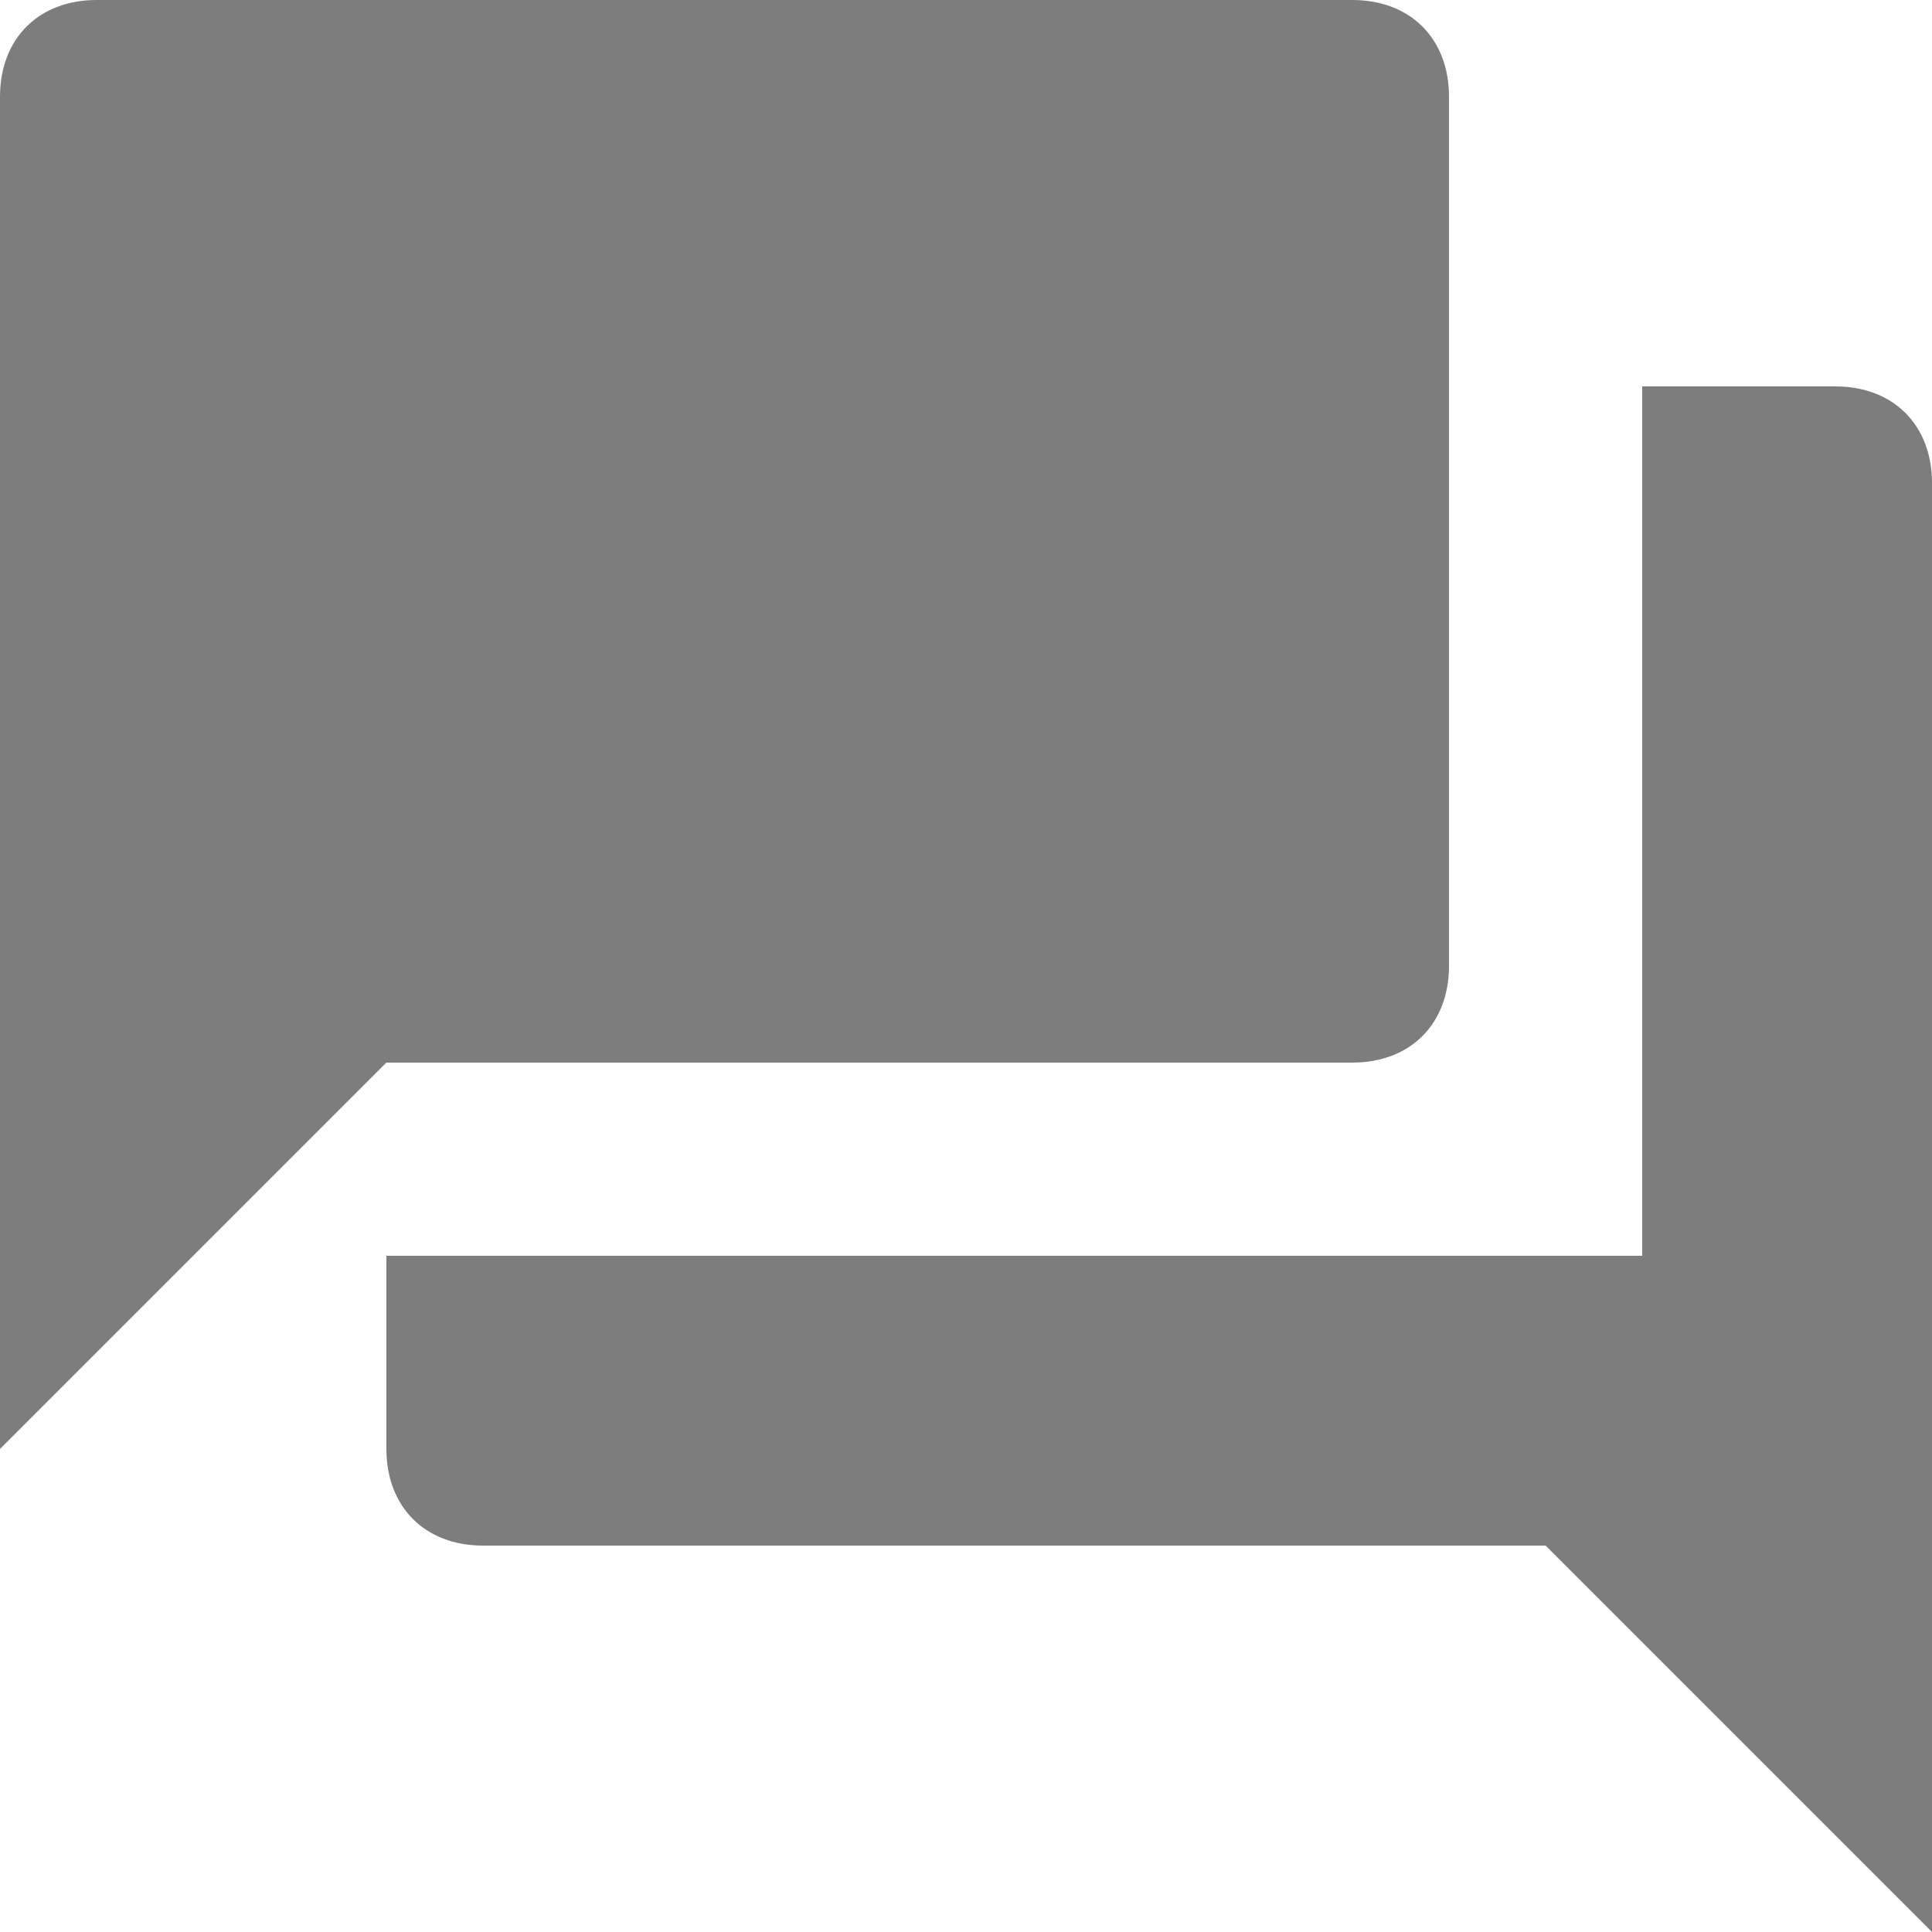
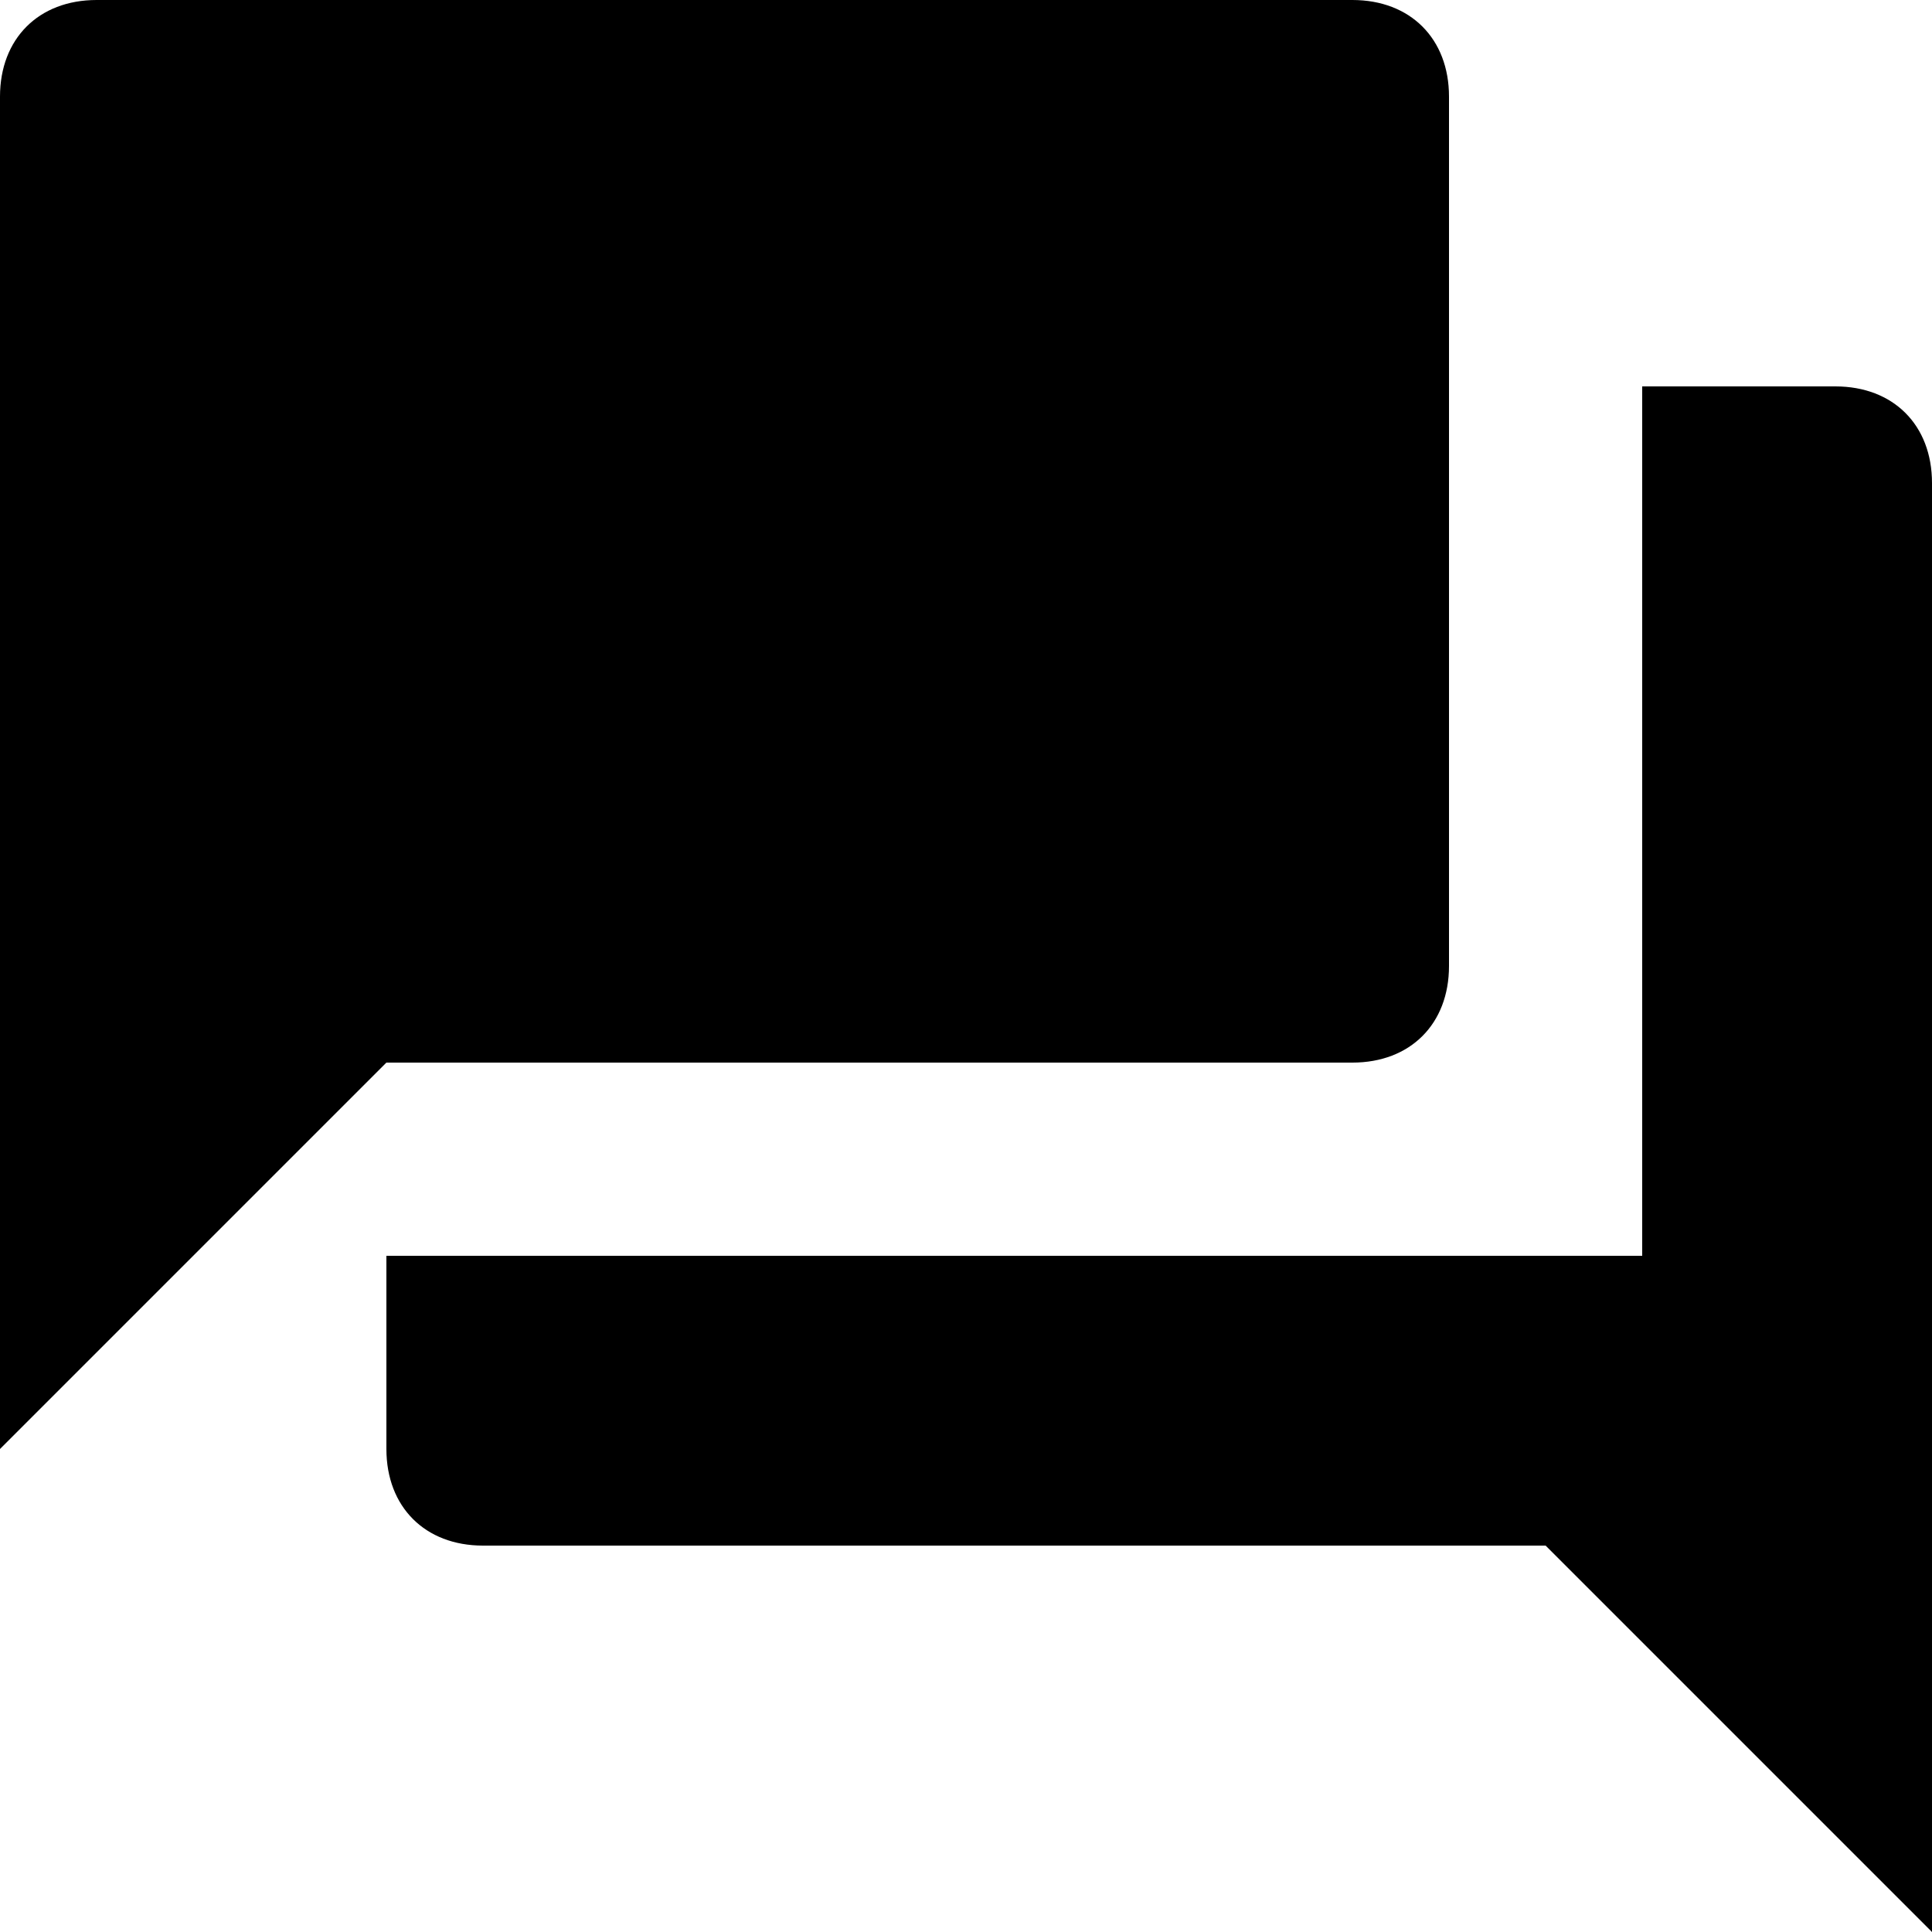
<svg xmlns="http://www.w3.org/2000/svg" width="20px" height="20px" viewBox="0 0 20 20" version="1.1">
  <defs />
  <g id="Page-1" stroke="none" stroke-width="1" fill="none" fill-rule="evenodd">
-     <g id="laptop-nav-view" transform="translate(-24, -486)" fill="#7D7D7D">
+     <g id="laptop-nav-view" transform="translate(-24, -486)" fill="currentColor">
      <g id="navigation-drawer">
        <g id="list" transform="translate(24, 340)">
          <g id="list-item" transform="translate(0, 146)">
            <g id="forum">
              <path d="M19,4 L17,4 L17,13 L4,13 L4,15 C4,15.6 4.4,16 5,16 L16,16 L20,20 L20,5 C20,4.4 19.6,4 19,4 L19,4 Z M15,10 L15,1 C15,0.4 14.6,0 14,0 L1,0 C0.4,0 0,0.4 0,1 L0,15 L4,11 L14,11 C14.6,11 15,10.6 15,10 L15,10 Z" id="Shape" />
            </g>
          </g>
        </g>
      </g>
    </g>
  </g>
</svg>
